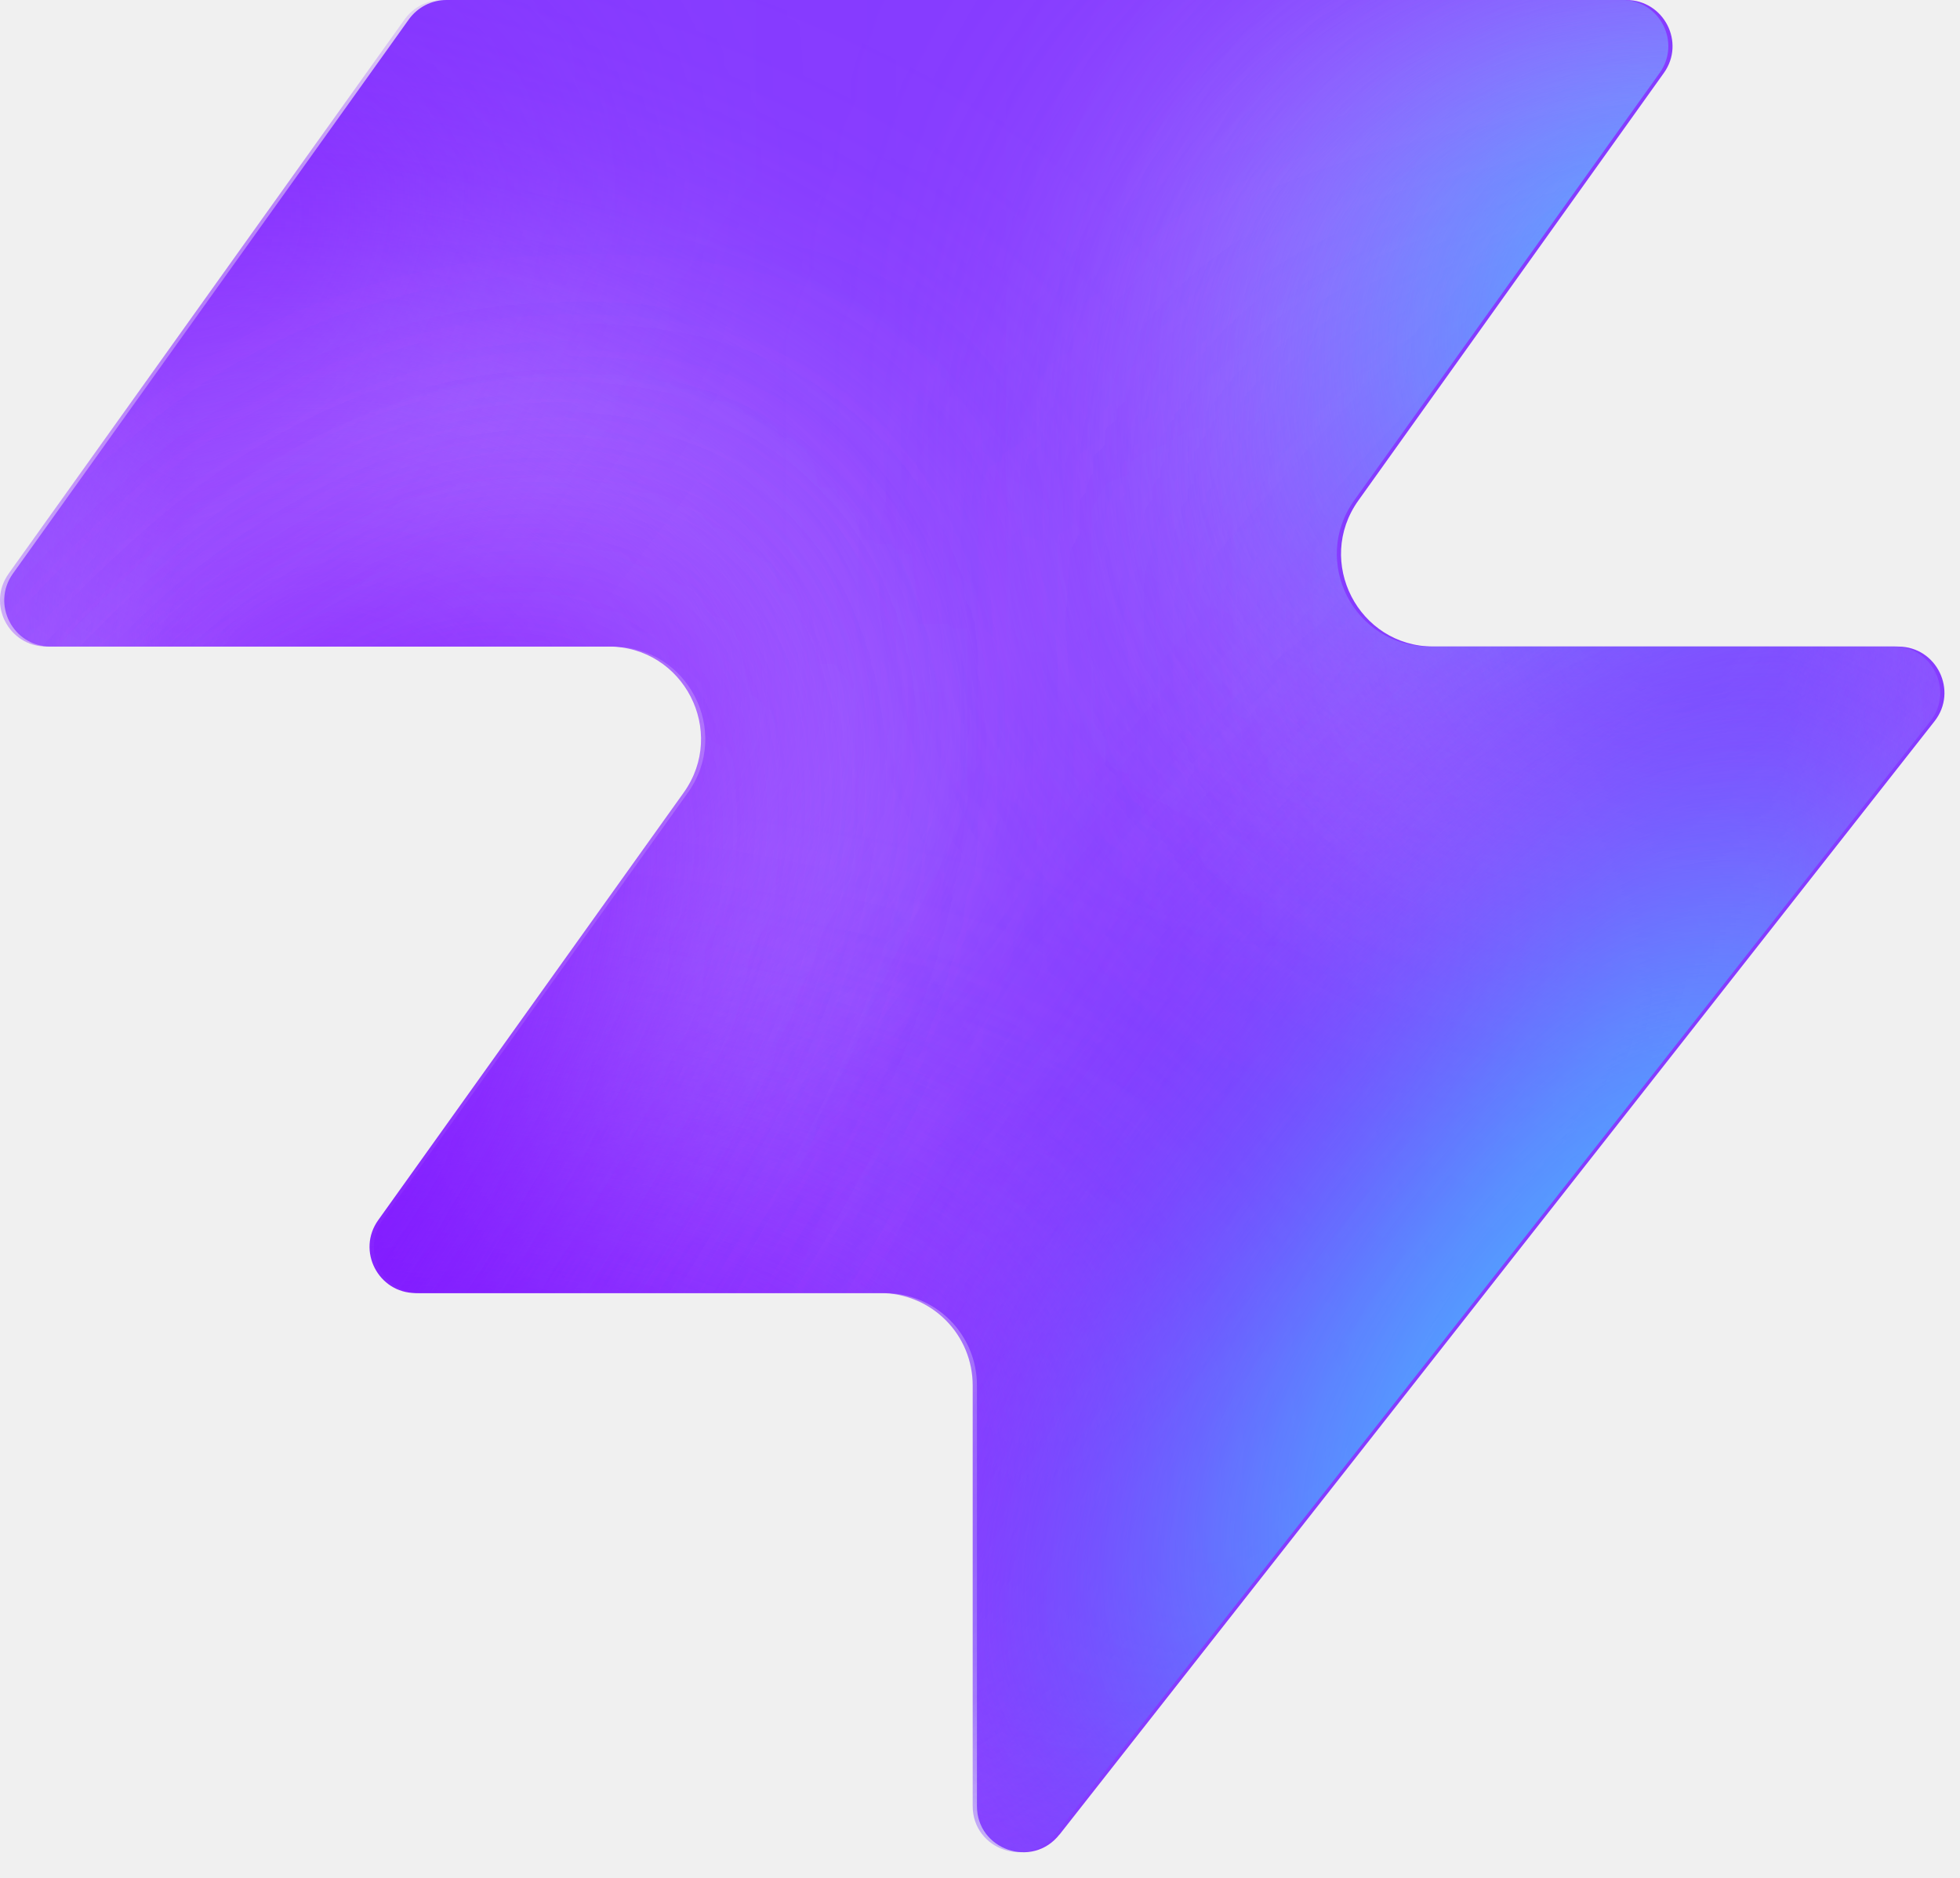
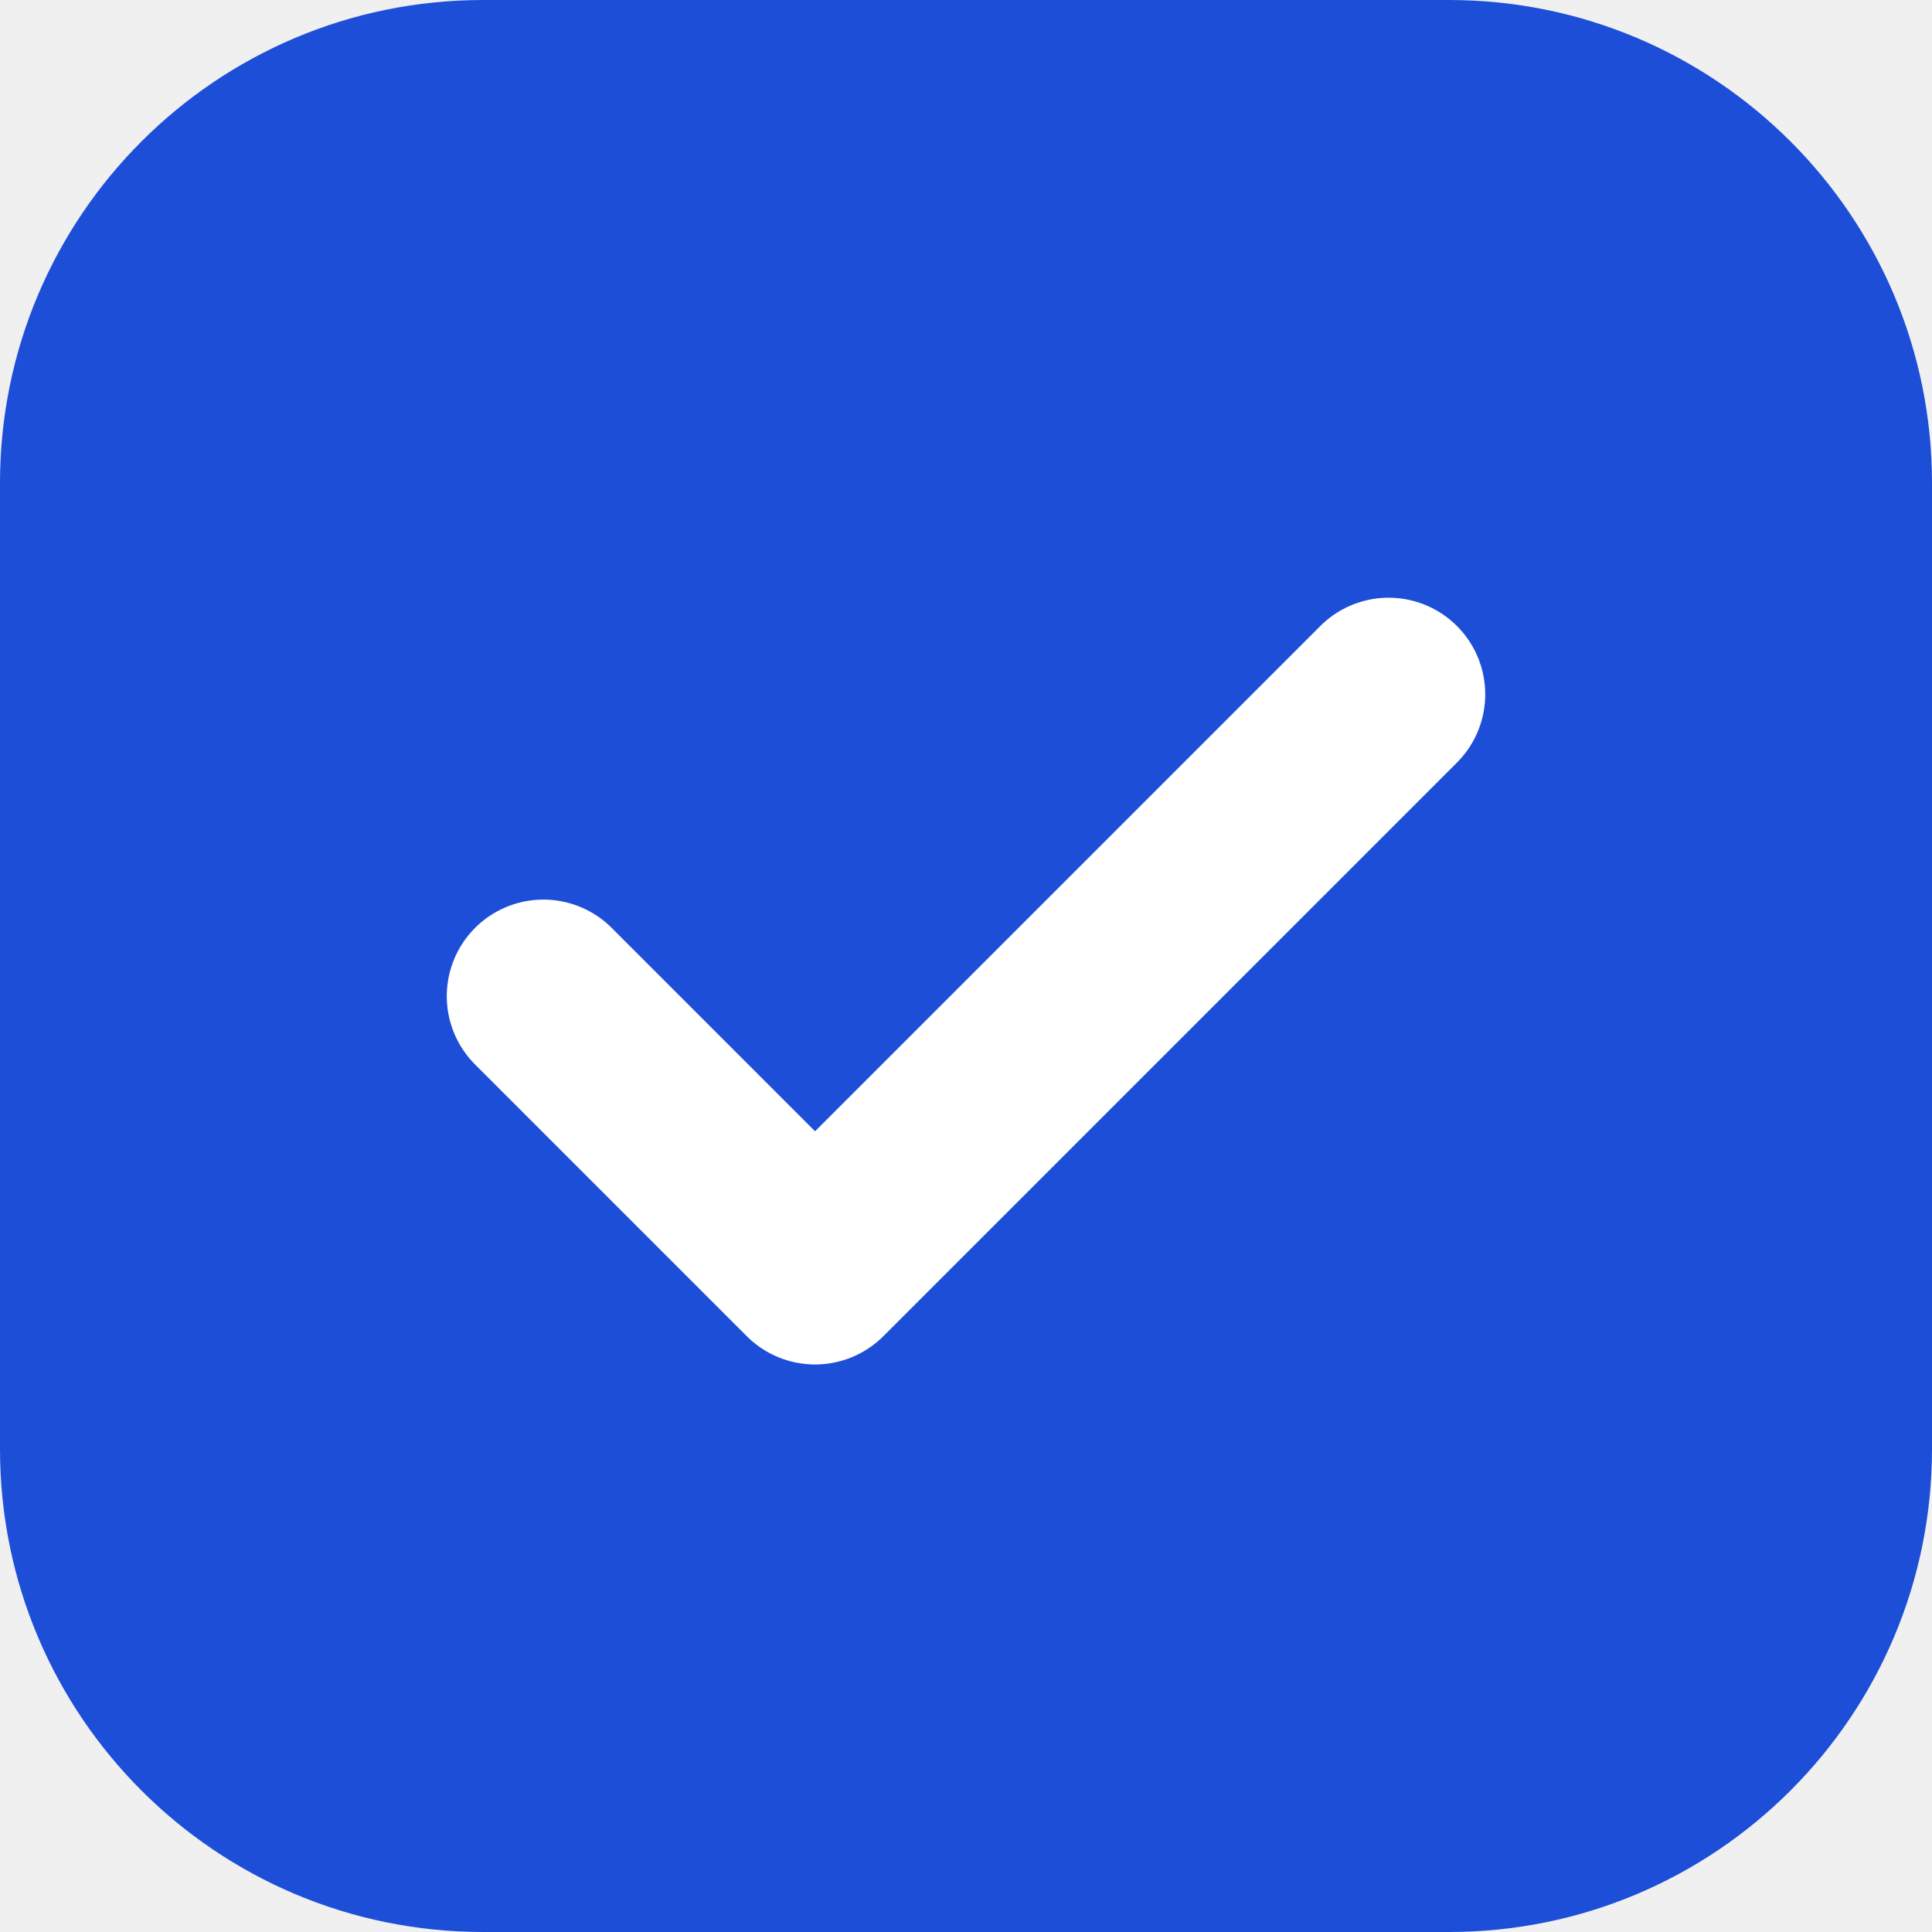
- <svg xmlns="http://www.w3.org/2000/svg" width="48" height="46" fill="none" viewBox="0 0 48 46">
-   <path fill="#863bff" d="M25.946 44.938c-.664.845-2.021.375-2.021-.698V33.937a2.26 2.26 0 0 0-2.262-2.262H10.287c-.92 0-1.456-1.04-.92-1.788l7.48-10.471c1.07-1.497 0-3.578-1.842-3.578H1.237c-.92 0-1.456-1.04-.92-1.788L10.013.474c.214-.297.556-.474.92-.474h28.894c.92 0 1.456 1.04.92 1.788l-7.48 10.471c-1.07 1.498 0 3.579 1.842 3.579h11.377c.943 0 1.473 1.088.89 1.83L25.947 44.94z" style="fill:#863bff;fill:color(display-p3 .525 .23 1);fill-opacity:1" />
-   <mask id="a" width="48" height="46" x="0" y="0" maskUnits="userSpaceOnUse" style="mask-type:alpha">
-     <path fill="#000" d="M25.842 44.938c-.664.844-2.021.375-2.021-.698V33.937a2.26 2.26 0 0 0-2.262-2.262H10.183c-.92 0-1.456-1.04-.92-1.788l7.48-10.471c1.07-1.498 0-3.579-1.842-3.579H1.133c-.92 0-1.456-1.04-.92-1.787L9.91.473c.214-.297.556-.474.92-.474h28.894c.92 0 1.456 1.04.92 1.788l-7.48 10.471c-1.07 1.498 0 3.578 1.842 3.578h11.377c.943 0 1.473 1.088.89 1.832L25.843 44.94z" style="fill:#000;fill-opacity:1" />
-   </mask>
-   <g mask="url(#a)">
-     <g filter="url(#b)">
-       <ellipse cx="5.508" cy="14.704" fill="#ede6ff" rx="5.508" ry="14.704" style="fill:#ede6ff;fill:color(display-p3 .927 .903 1);fill-opacity:1" transform="matrix(.00324 1 1 -.00324 -4.47 31.516)" />
-     </g>
-     <g filter="url(#c)">
-       <ellipse cx="10.399" cy="29.851" fill="#ede6ff" rx="10.399" ry="29.851" style="fill:#ede6ff;fill:color(display-p3 .927 .903 1);fill-opacity:1" transform="matrix(.00324 1 1 -.00324 -39.328 7.883)" />
-     </g>
-     <g filter="url(#d)">
-       <ellipse cx="5.508" cy="30.487" fill="#7e14ff" rx="5.508" ry="30.487" style="fill:#7e14ff;fill:color(display-p3 .492 .077 1);fill-opacity:1" transform="rotate(89.814 -25.913 -14.639)scale(1 -1)" />
-     </g>
-     <g filter="url(#e)">
-       <ellipse cx="5.508" cy="30.599" fill="#7e14ff" rx="5.508" ry="30.599" style="fill:#7e14ff;fill:color(display-p3 .492 .077 1);fill-opacity:1" transform="rotate(89.814 -32.644 -3.334)scale(1 -1)" />
-     </g>
-     <g filter="url(#f)">
-       <ellipse cx="5.508" cy="30.599" fill="#7e14ff" rx="5.508" ry="30.599" style="fill:#7e14ff;fill:color(display-p3 .492 .077 1);fill-opacity:1" transform="matrix(.00324 1 1 -.00324 -34.34 30.47)" />
-     </g>
-     <g filter="url(#g)">
-       <ellipse cx="14.072" cy="22.078" fill="#ede6ff" rx="14.072" ry="22.078" style="fill:#ede6ff;fill:color(display-p3 .927 .903 1);fill-opacity:1" transform="rotate(93.35 24.506 48.493)scale(-1 1)" />
-     </g>
-     <g filter="url(#h)">
-       <ellipse cx="3.47" cy="21.501" fill="#7e14ff" rx="3.47" ry="21.501" style="fill:#7e14ff;fill:color(display-p3 .492 .077 1);fill-opacity:1" transform="rotate(89.009 28.708 47.59)scale(-1 1)" />
-     </g>
-     <g filter="url(#i)">
-       <ellipse cx="3.47" cy="21.501" fill="#7e14ff" rx="3.47" ry="21.501" style="fill:#7e14ff;fill:color(display-p3 .492 .077 1);fill-opacity:1" transform="rotate(89.009 28.708 47.59)scale(-1 1)" />
-     </g>
-     <g filter="url(#j)">
-       <ellipse cx=".387" cy="8.972" fill="#7e14ff" rx="4.407" ry="29.108" style="fill:#7e14ff;fill:color(display-p3 .492 .077 1);fill-opacity:1" transform="rotate(39.51 .387 8.972)" />
-     </g>
-     <g filter="url(#k)">
-       <ellipse cx="47.523" cy="-6.092" fill="#7e14ff" rx="4.407" ry="29.108" style="fill:#7e14ff;fill:color(display-p3 .492 .077 1);fill-opacity:1" transform="rotate(37.892 47.523 -6.092)" />
-     </g>
-     <g filter="url(#l)">
-       <ellipse cx="41.412" cy="6.333" fill="#47bfff" rx="5.971" ry="9.665" style="fill:#47bfff;fill:color(display-p3 .28 .748 1);fill-opacity:1" transform="rotate(37.892 41.412 6.333)" />
-     </g>
-     <g filter="url(#m)">
-       <ellipse cx="-1.879" cy="38.332" fill="#7e14ff" rx="4.407" ry="29.108" style="fill:#7e14ff;fill:color(display-p3 .492 .077 1);fill-opacity:1" transform="rotate(37.892 -1.88 38.332)" />
-     </g>
-     <g filter="url(#n)">
-       <ellipse cx="-1.879" cy="38.332" fill="#7e14ff" rx="4.407" ry="29.108" style="fill:#7e14ff;fill:color(display-p3 .492 .077 1);fill-opacity:1" transform="rotate(37.892 -1.88 38.332)" />
-     </g>
-     <g filter="url(#o)">
-       <ellipse cx="35.651" cy="29.907" fill="#7e14ff" rx="4.407" ry="29.108" style="fill:#7e14ff;fill:color(display-p3 .492 .077 1);fill-opacity:1" transform="rotate(37.892 35.651 29.907)" />
-     </g>
-     <g filter="url(#p)">
-       <ellipse cx="38.418" cy="32.4" fill="#47bfff" rx="5.971" ry="15.297" style="fill:#47bfff;fill:color(display-p3 .28 .748 1);fill-opacity:1" transform="rotate(37.892 38.418 32.4)" />
-     </g>
-   </g>
-   <defs>
-     <filter id="b" width="60.045" height="41.654" x="-19.77" y="16.149" color-interpolation-filters="sRGB" filterUnits="userSpaceOnUse">
-       <feFlood flood-opacity="0" result="BackgroundImageFix" />
-       <feBlend in="SourceGraphic" in2="BackgroundImageFix" result="shape" />
-       <feGaussianBlur result="effect1_foregroundBlur_2002_17158" stdDeviation="7.659" />
-     </filter>
-     <filter id="c" width="90.34" height="51.437" x="-54.613" y="-7.533" color-interpolation-filters="sRGB" filterUnits="userSpaceOnUse">
-       <feFlood flood-opacity="0" result="BackgroundImageFix" />
-       <feBlend in="SourceGraphic" in2="BackgroundImageFix" result="shape" />
-       <feGaussianBlur result="effect1_foregroundBlur_2002_17158" stdDeviation="7.659" />
-     </filter>
-     <filter id="d" width="79.355" height="29.4" x="-49.64" y="2.03" color-interpolation-filters="sRGB" filterUnits="userSpaceOnUse">
-       <feFlood flood-opacity="0" result="BackgroundImageFix" />
-       <feBlend in="SourceGraphic" in2="BackgroundImageFix" result="shape" />
-       <feGaussianBlur result="effect1_foregroundBlur_2002_17158" stdDeviation="4.596" />
-     </filter>
-     <filter id="e" width="79.579" height="29.4" x="-45.045" y="20.029" color-interpolation-filters="sRGB" filterUnits="userSpaceOnUse">
-       <feFlood flood-opacity="0" result="BackgroundImageFix" />
-       <feBlend in="SourceGraphic" in2="BackgroundImageFix" result="shape" />
-       <feGaussianBlur result="effect1_foregroundBlur_2002_17158" stdDeviation="4.596" />
-     </filter>
-     <filter id="f" width="79.579" height="29.4" x="-43.513" y="21.178" color-interpolation-filters="sRGB" filterUnits="userSpaceOnUse">
-       <feFlood flood-opacity="0" result="BackgroundImageFix" />
-       <feBlend in="SourceGraphic" in2="BackgroundImageFix" result="shape" />
-       <feGaussianBlur result="effect1_foregroundBlur_2002_17158" stdDeviation="4.596" />
-     </filter>
-     <filter id="g" width="74.749" height="58.852" x="15.756" y="-17.901" color-interpolation-filters="sRGB" filterUnits="userSpaceOnUse">
-       <feFlood flood-opacity="0" result="BackgroundImageFix" />
-       <feBlend in="SourceGraphic" in2="BackgroundImageFix" result="shape" />
-       <feGaussianBlur result="effect1_foregroundBlur_2002_17158" stdDeviation="7.659" />
-     </filter>
-     <filter id="h" width="61.377" height="25.362" x="23.548" y="2.284" color-interpolation-filters="sRGB" filterUnits="userSpaceOnUse">
-       <feFlood flood-opacity="0" result="BackgroundImageFix" />
-       <feBlend in="SourceGraphic" in2="BackgroundImageFix" result="shape" />
-       <feGaussianBlur result="effect1_foregroundBlur_2002_17158" stdDeviation="4.596" />
-     </filter>
-     <filter id="i" width="61.377" height="25.362" x="23.548" y="2.284" color-interpolation-filters="sRGB" filterUnits="userSpaceOnUse">
-       <feFlood flood-opacity="0" result="BackgroundImageFix" />
-       <feBlend in="SourceGraphic" in2="BackgroundImageFix" result="shape" />
-       <feGaussianBlur result="effect1_foregroundBlur_2002_17158" stdDeviation="4.596" />
-     </filter>
-     <filter id="j" width="56.045" height="63.649" x="-27.636" y="-22.853" color-interpolation-filters="sRGB" filterUnits="userSpaceOnUse">
-       <feFlood flood-opacity="0" result="BackgroundImageFix" />
-       <feBlend in="SourceGraphic" in2="BackgroundImageFix" result="shape" />
-       <feGaussianBlur result="effect1_foregroundBlur_2002_17158" stdDeviation="4.596" />
-     </filter>
-     <filter id="k" width="54.814" height="64.646" x="20.116" y="-38.415" color-interpolation-filters="sRGB" filterUnits="userSpaceOnUse">
-       <feFlood flood-opacity="0" result="BackgroundImageFix" />
-       <feBlend in="SourceGraphic" in2="BackgroundImageFix" result="shape" />
-       <feGaussianBlur result="effect1_foregroundBlur_2002_17158" stdDeviation="4.596" />
-     </filter>
-     <filter id="l" width="33.541" height="35.313" x="24.641" y="-11.323" color-interpolation-filters="sRGB" filterUnits="userSpaceOnUse">
-       <feFlood flood-opacity="0" result="BackgroundImageFix" />
-       <feBlend in="SourceGraphic" in2="BackgroundImageFix" result="shape" />
-       <feGaussianBlur result="effect1_foregroundBlur_2002_17158" stdDeviation="4.596" />
-     </filter>
-     <filter id="m" width="54.814" height="64.646" x="-29.286" y="6.009" color-interpolation-filters="sRGB" filterUnits="userSpaceOnUse">
-       <feFlood flood-opacity="0" result="BackgroundImageFix" />
-       <feBlend in="SourceGraphic" in2="BackgroundImageFix" result="shape" />
-       <feGaussianBlur result="effect1_foregroundBlur_2002_17158" stdDeviation="4.596" />
-     </filter>
-     <filter id="n" width="54.814" height="64.646" x="-29.286" y="6.009" color-interpolation-filters="sRGB" filterUnits="userSpaceOnUse">
-       <feFlood flood-opacity="0" result="BackgroundImageFix" />
-       <feBlend in="SourceGraphic" in2="BackgroundImageFix" result="shape" />
-       <feGaussianBlur result="effect1_foregroundBlur_2002_17158" stdDeviation="4.596" />
-     </filter>
-     <filter id="o" width="54.814" height="64.646" x="8.244" y="-2.416" color-interpolation-filters="sRGB" filterUnits="userSpaceOnUse">
-       <feFlood flood-opacity="0" result="BackgroundImageFix" />
-       <feBlend in="SourceGraphic" in2="BackgroundImageFix" result="shape" />
-       <feGaussianBlur result="effect1_foregroundBlur_2002_17158" stdDeviation="4.596" />
-     </filter>
-     <filter id="p" width="39.409" height="43.623" x="18.713" y="10.588" color-interpolation-filters="sRGB" filterUnits="userSpaceOnUse">
-       <feFlood flood-opacity="0" result="BackgroundImageFix" />
-       <feBlend in="SourceGraphic" in2="BackgroundImageFix" result="shape" />
-       <feGaussianBlur result="effect1_foregroundBlur_2002_17158" stdDeviation="4.596" />
-     </filter>
-   </defs>
+ <svg xmlns="http://www.w3.org/2000/svg" viewBox="0 0 32 32">
+   <rect width="32" height="32" rx="8" fill="#1d4ed8" />
+   <path d="M9 16.5l4.5 4.5L23 11.5" fill="none" stroke="#fff" stroke-width="3.2" stroke-linecap="round" stroke-linejoin="round" />
</svg>
